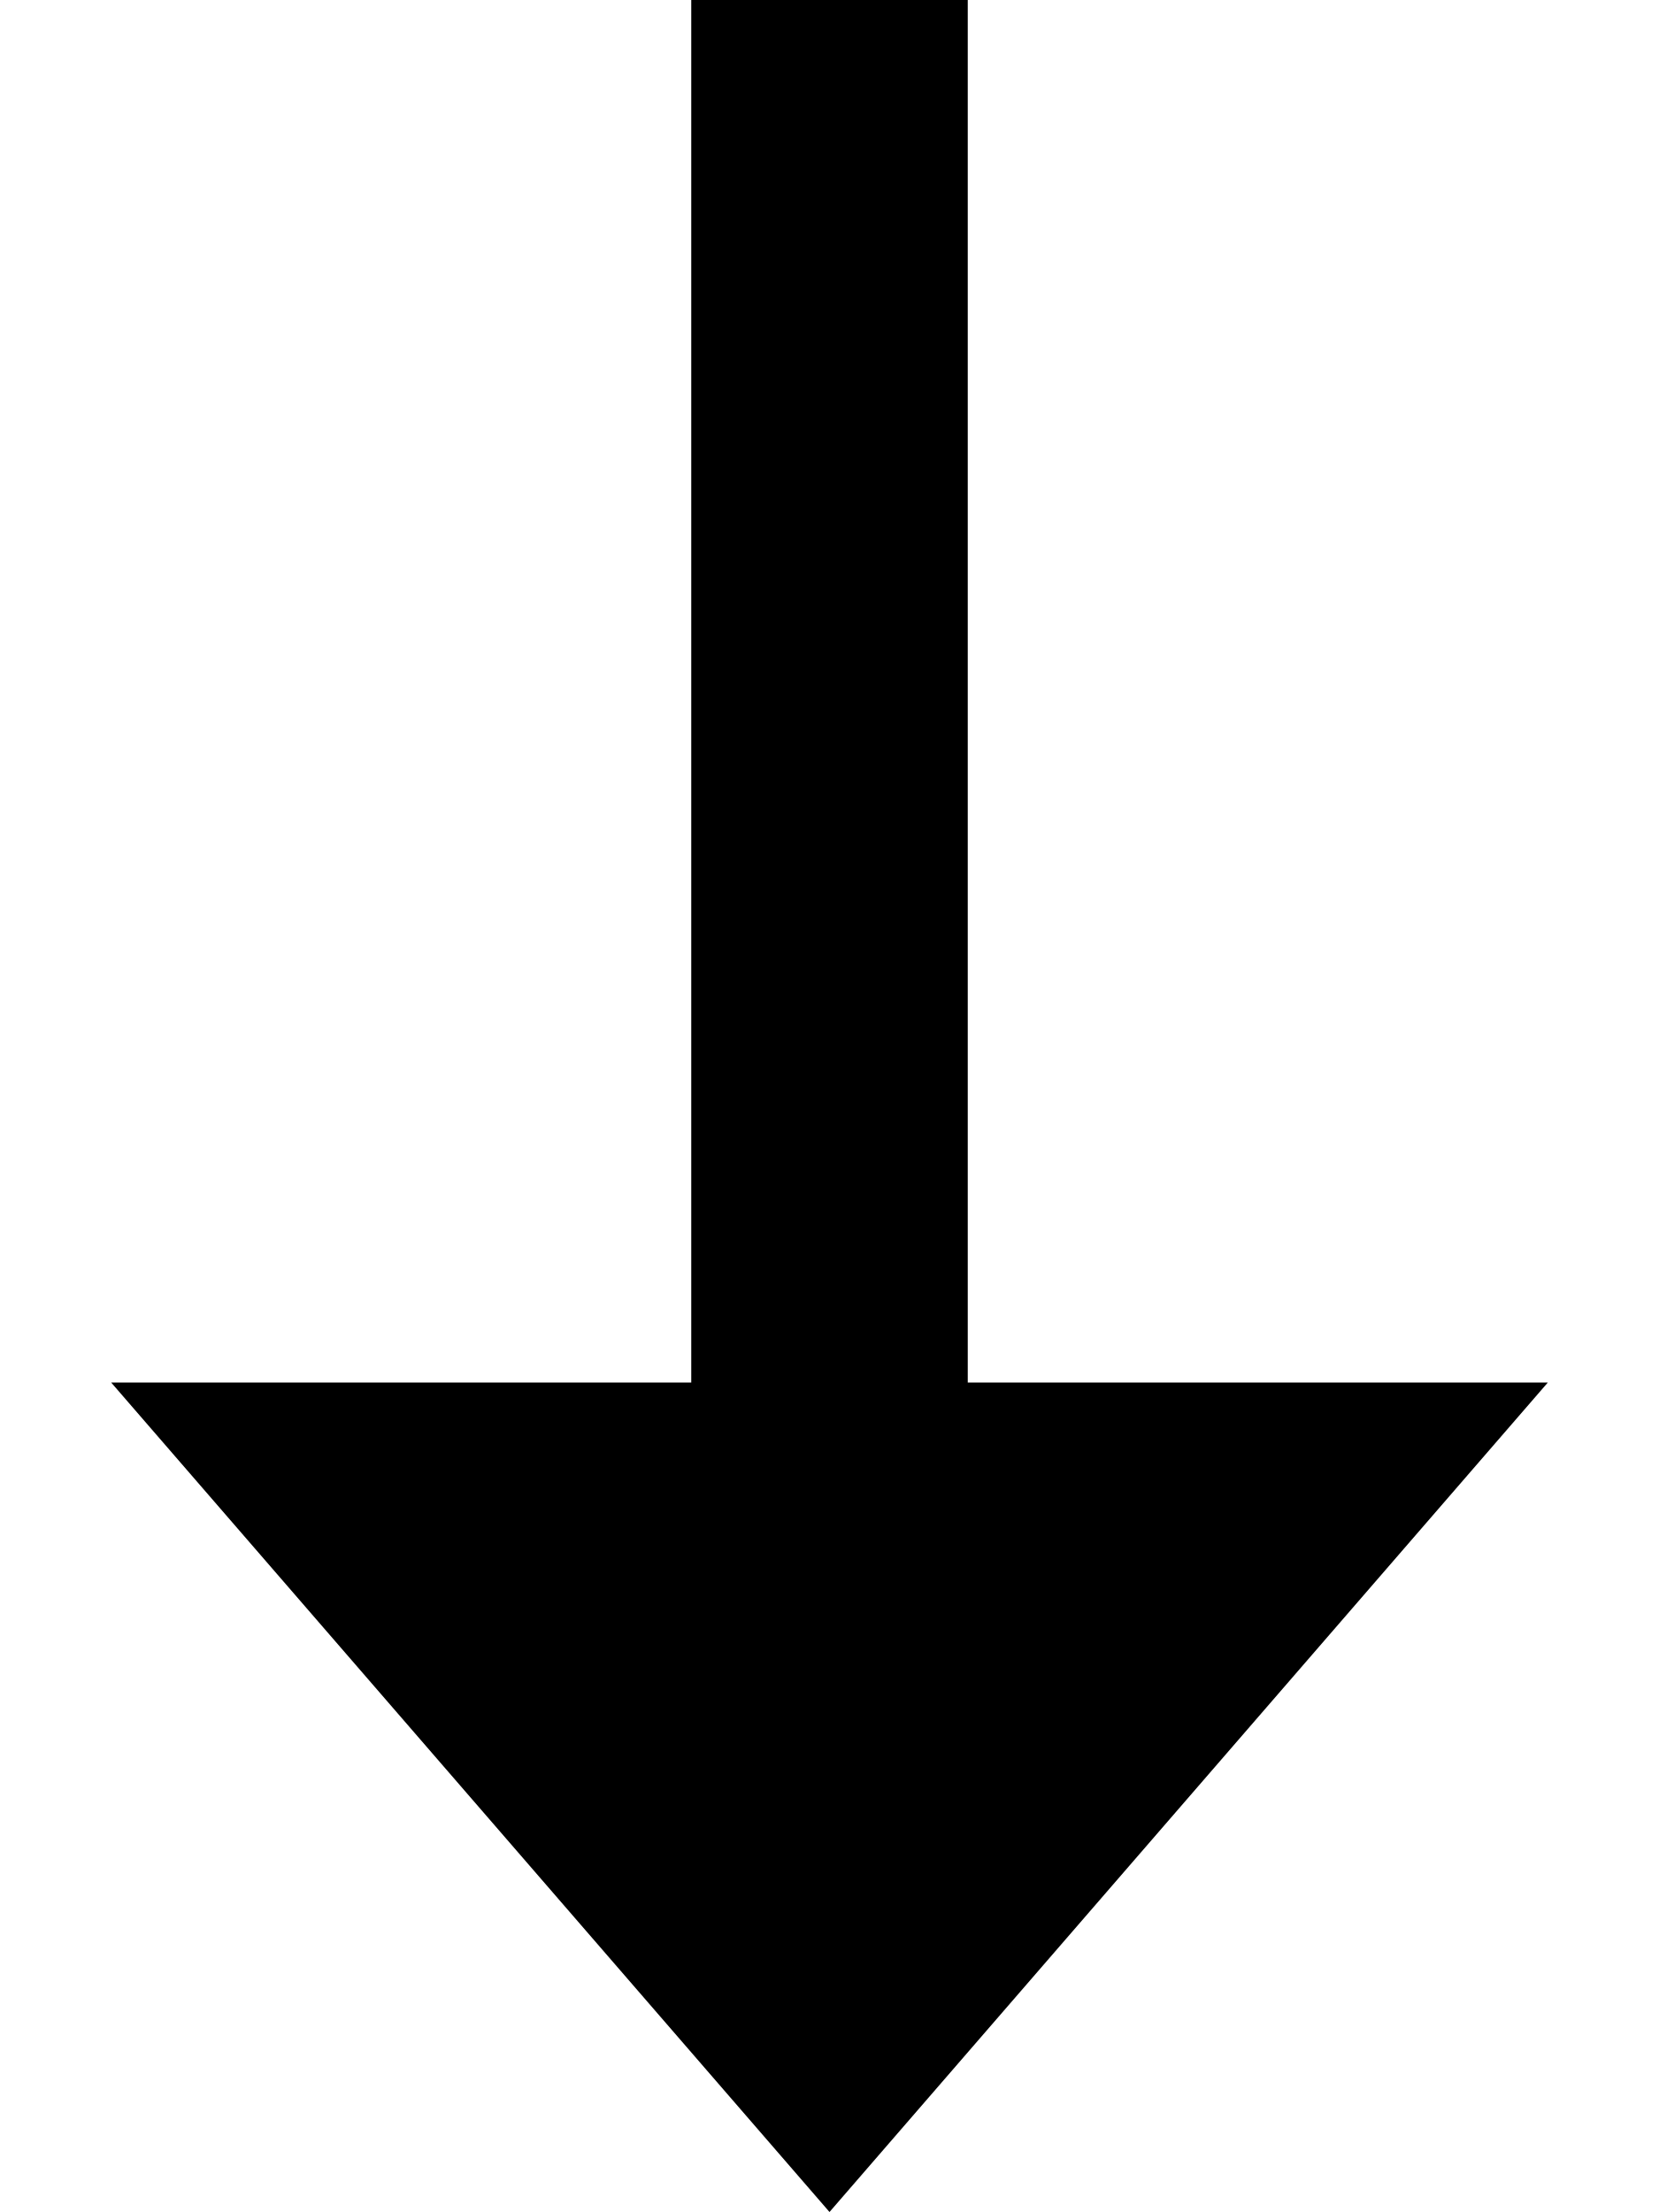
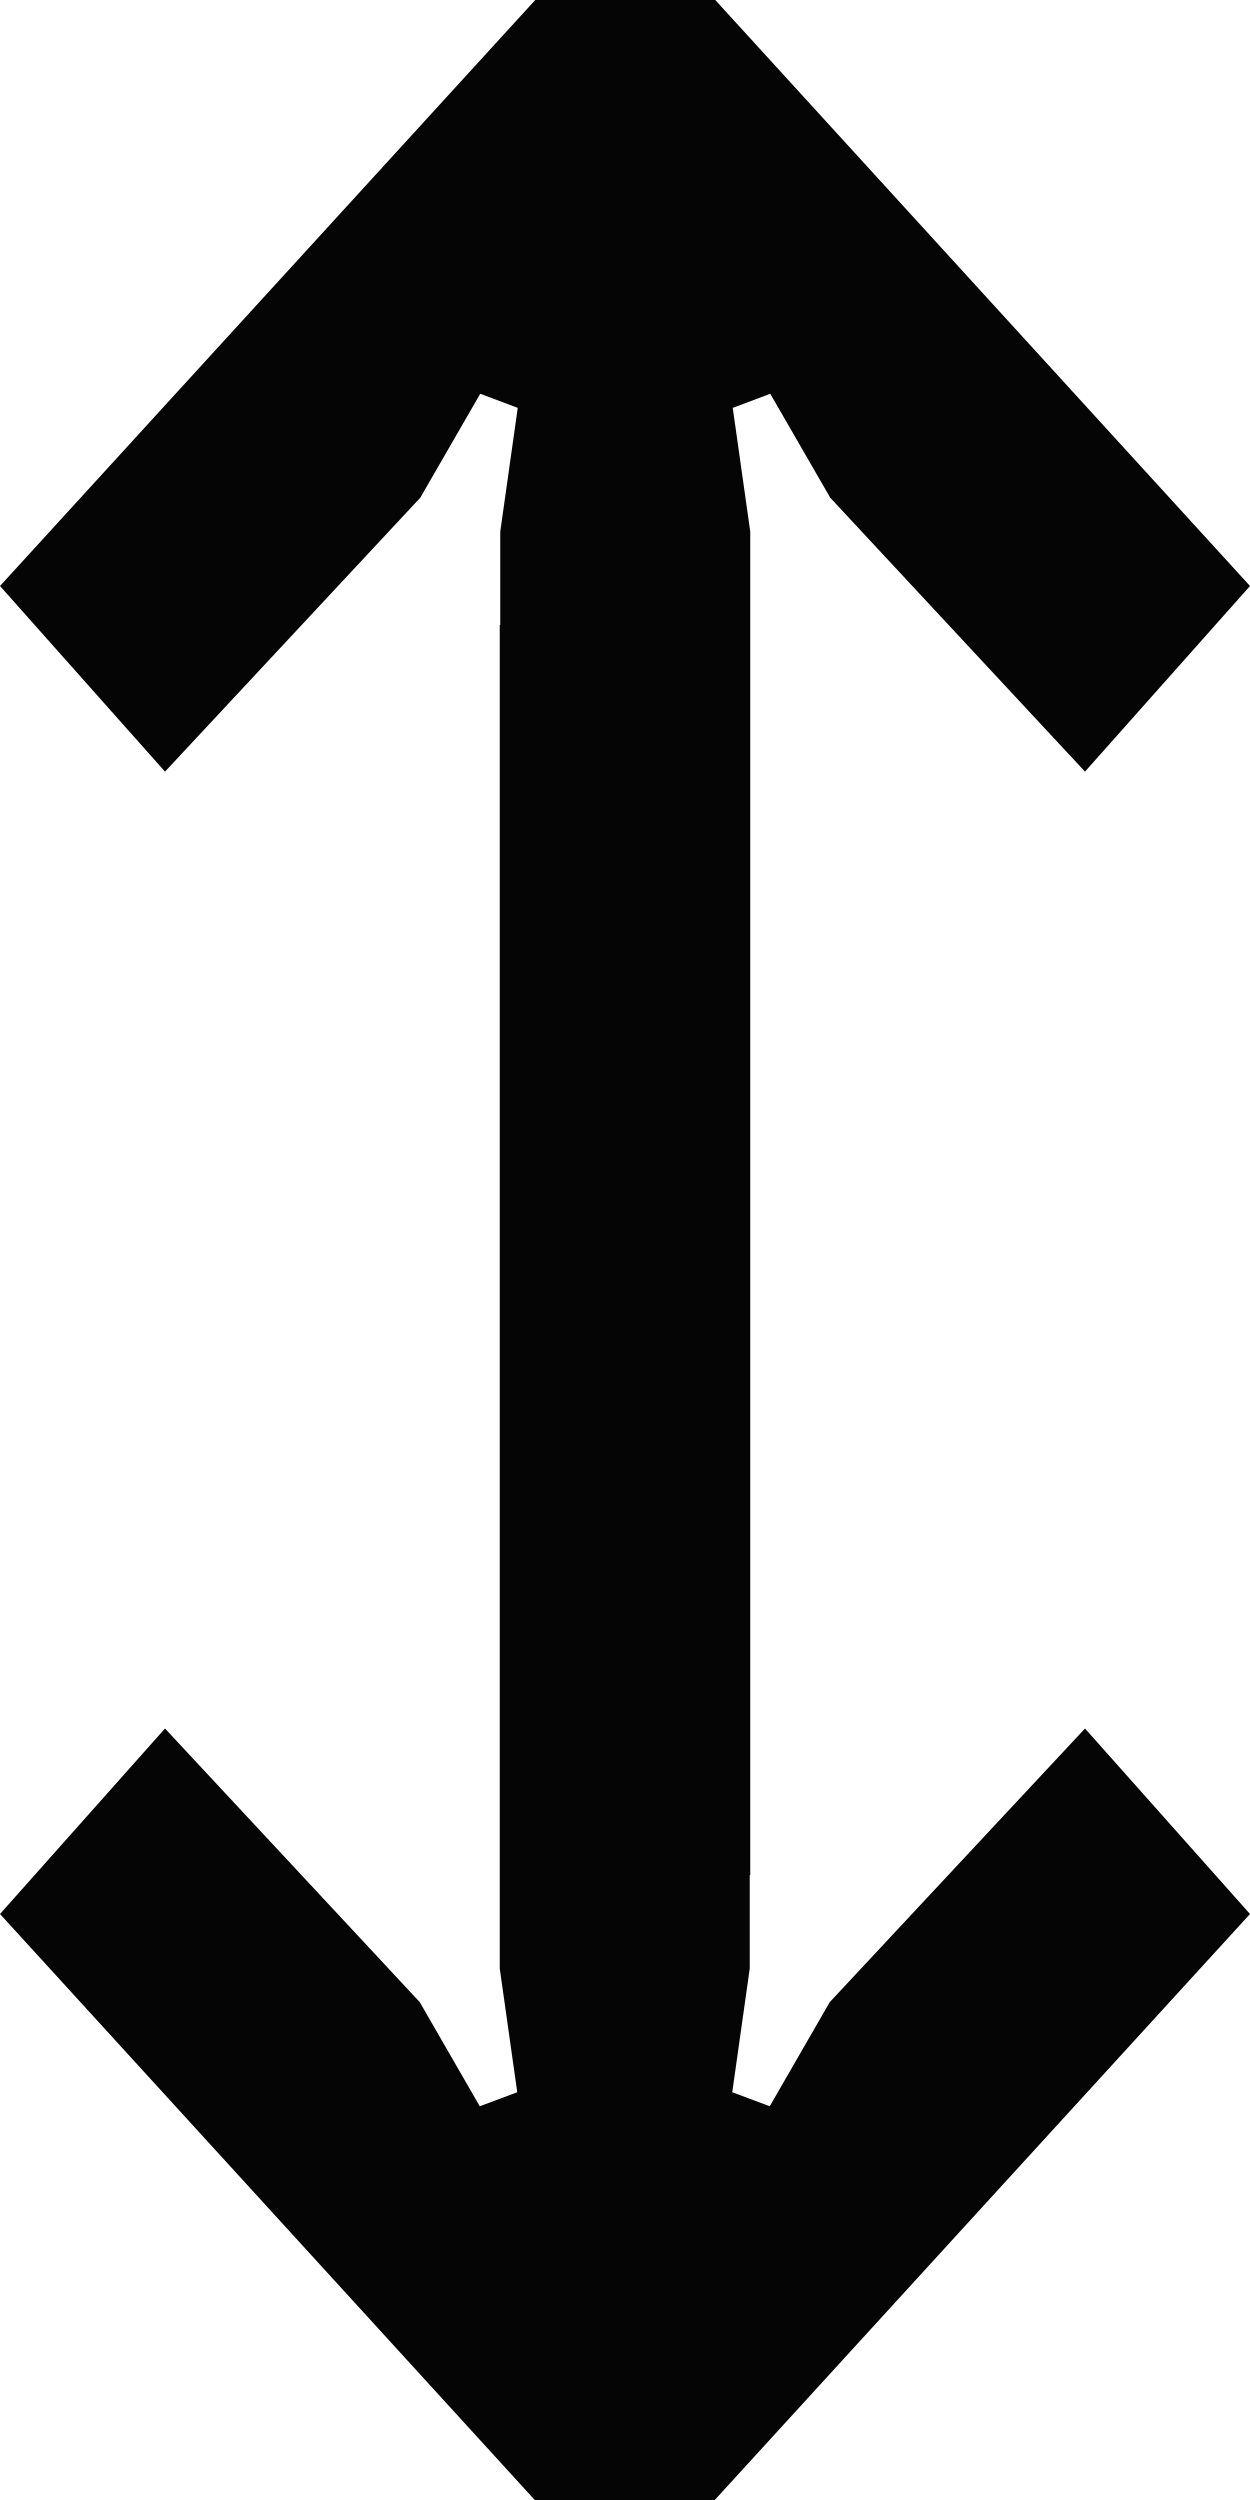
- <svg xmlns="http://www.w3.org/2000/svg" width="12" height="16" viewBox="0 0 12 16" fill="none">
-   <path fill-rule="evenodd" clip-rule="evenodd" d="M5 10L5 0H7L7 10H11.196L6 16L0.804 10H5Z" fill="currentColor" />
+ <svg xmlns="http://www.w3.org/2000/svg" width="10" height="20" viewBox="0 0 10 20" fill="none">
+   <path fill-rule="evenodd" clip-rule="evenodd" d="M0 4.688L4.282 0H5.722L10 4.688L8.68 6.173L6.642 3.982L6.162 3.15L5.862 3.263L6.002 4.253L6.002 15H5.998V15.748L5.858 16.738L6.158 16.85L6.638 16.017L8.68 13.828L10 15.312L5.718 20H4.278L0 15.312L1.32 13.828L3.358 16.017L3.838 16.85L4.138 16.738L3.998 15.748L3.998 5H4.002V4.253L4.142 3.263L3.842 3.15L3.362 3.982L1.32 6.173L0 4.688Z" fill="#050505" />
</svg>
